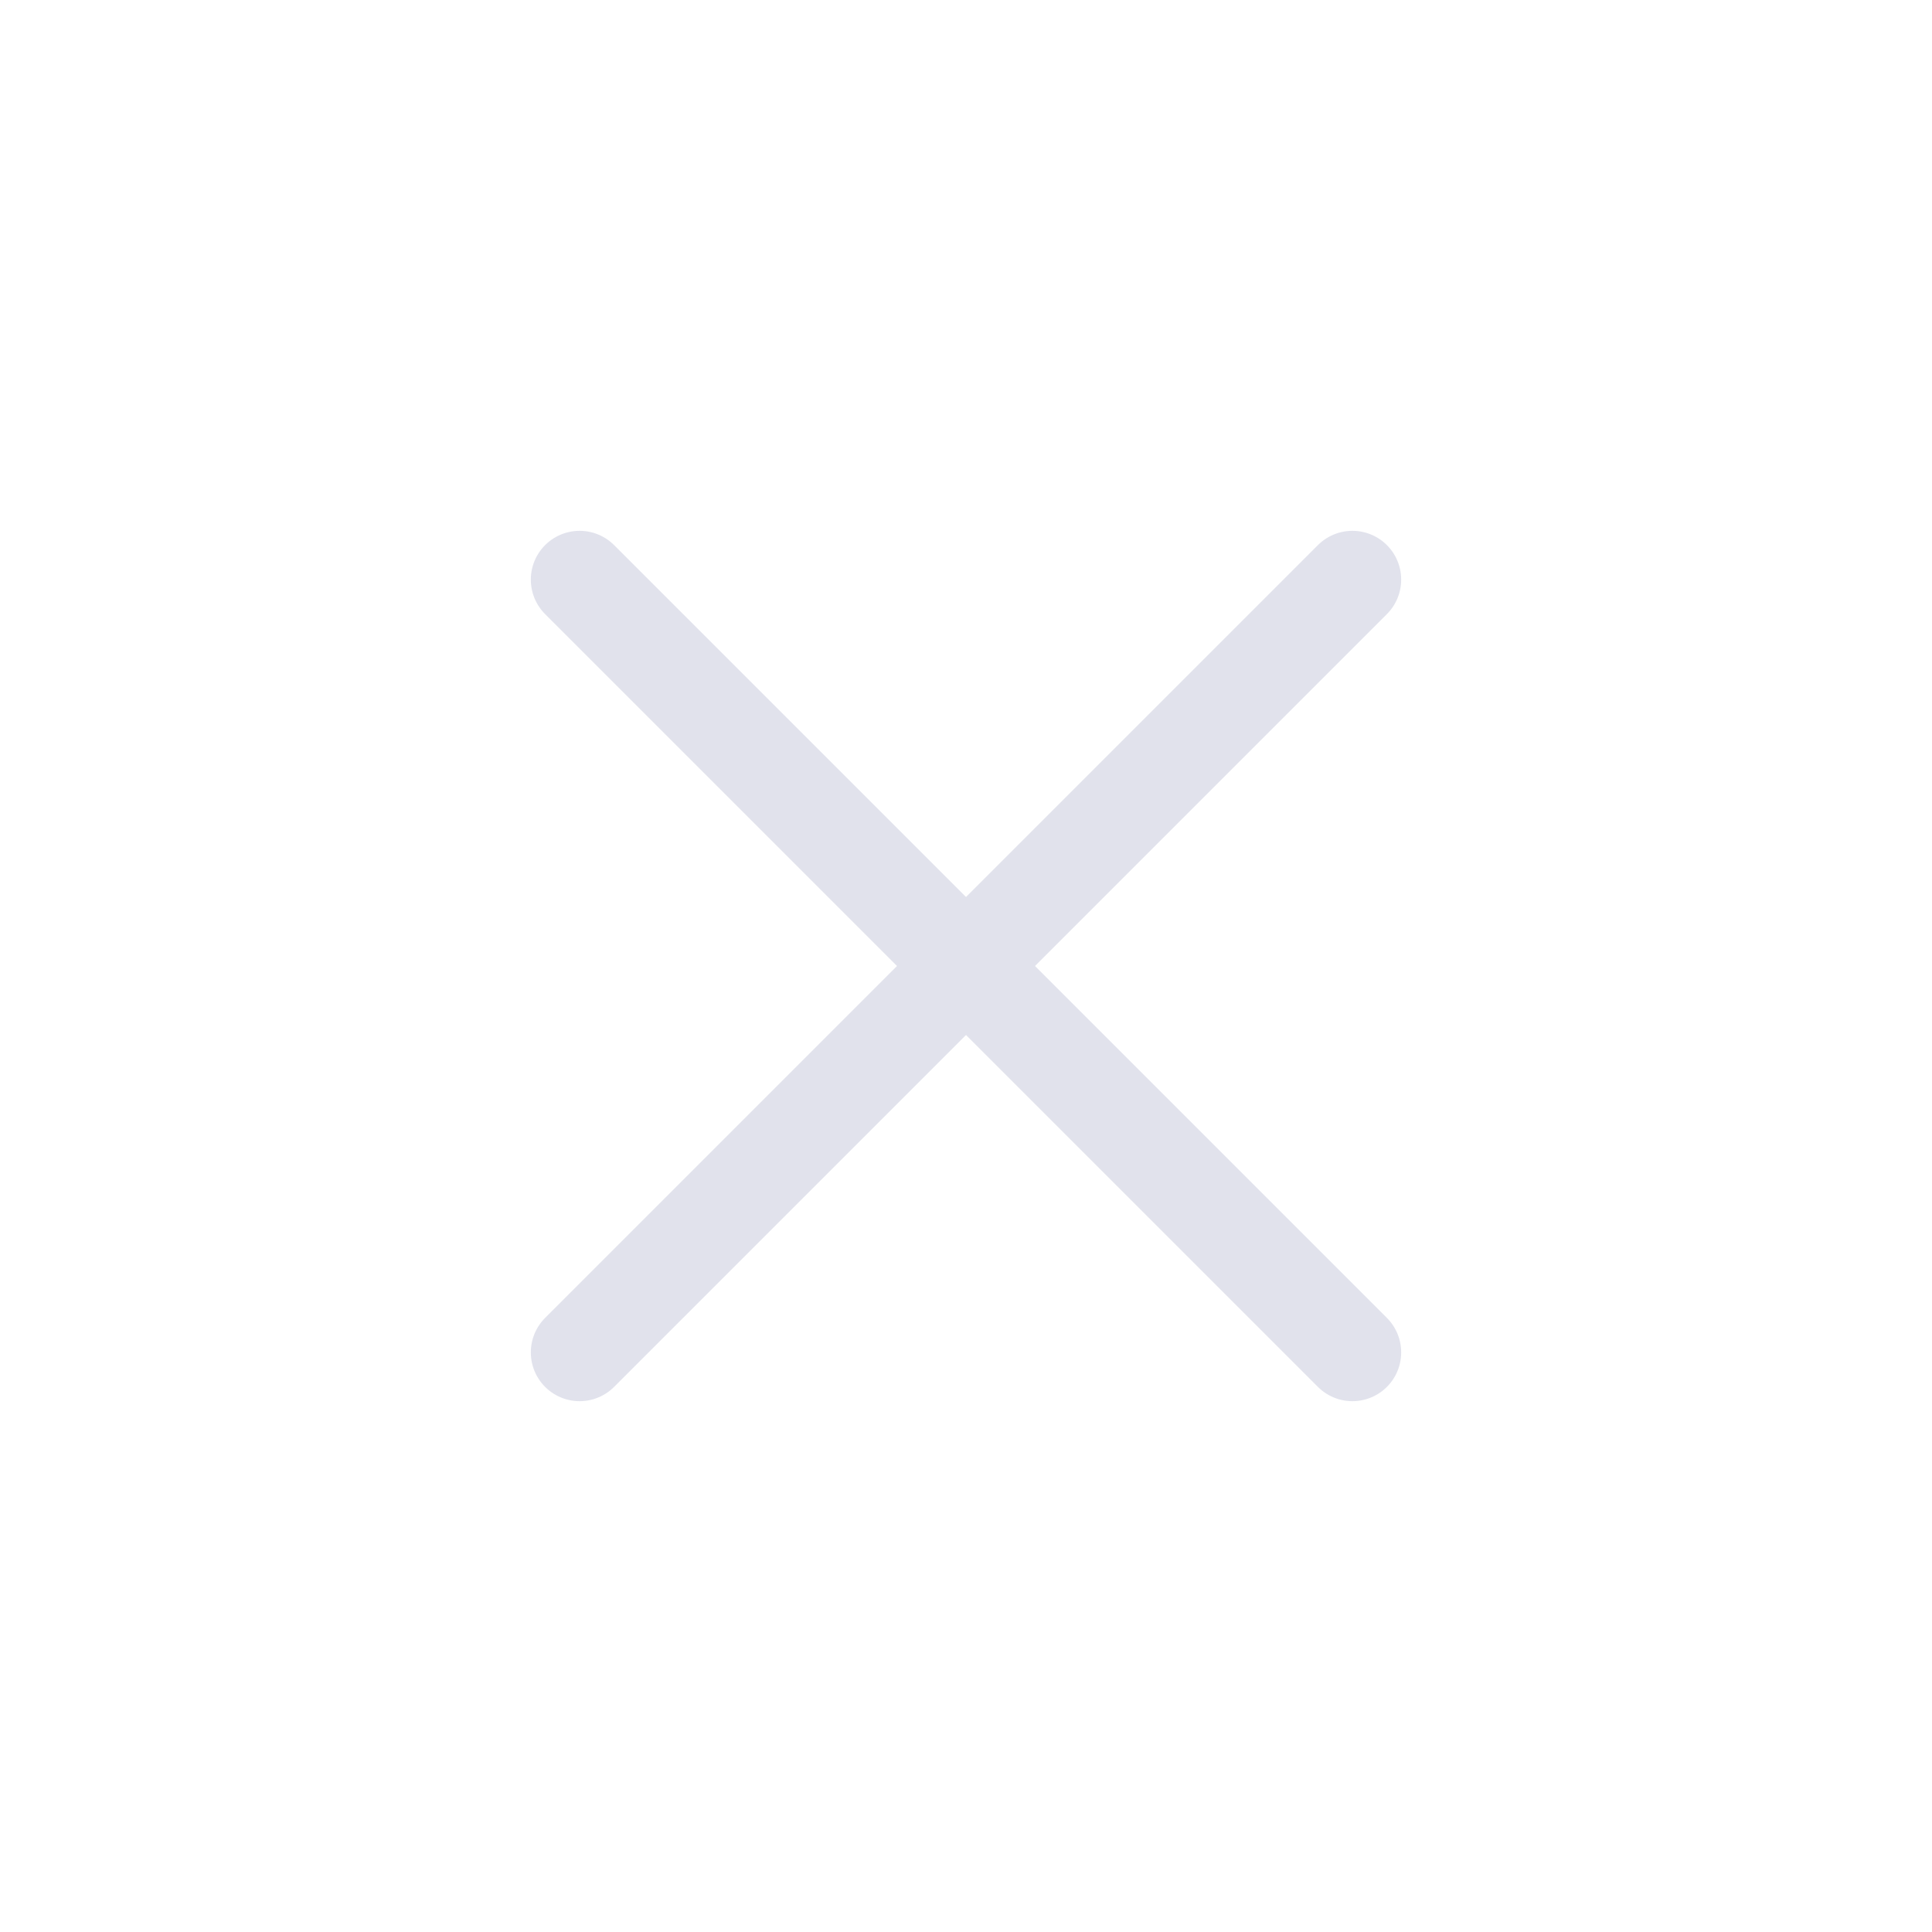
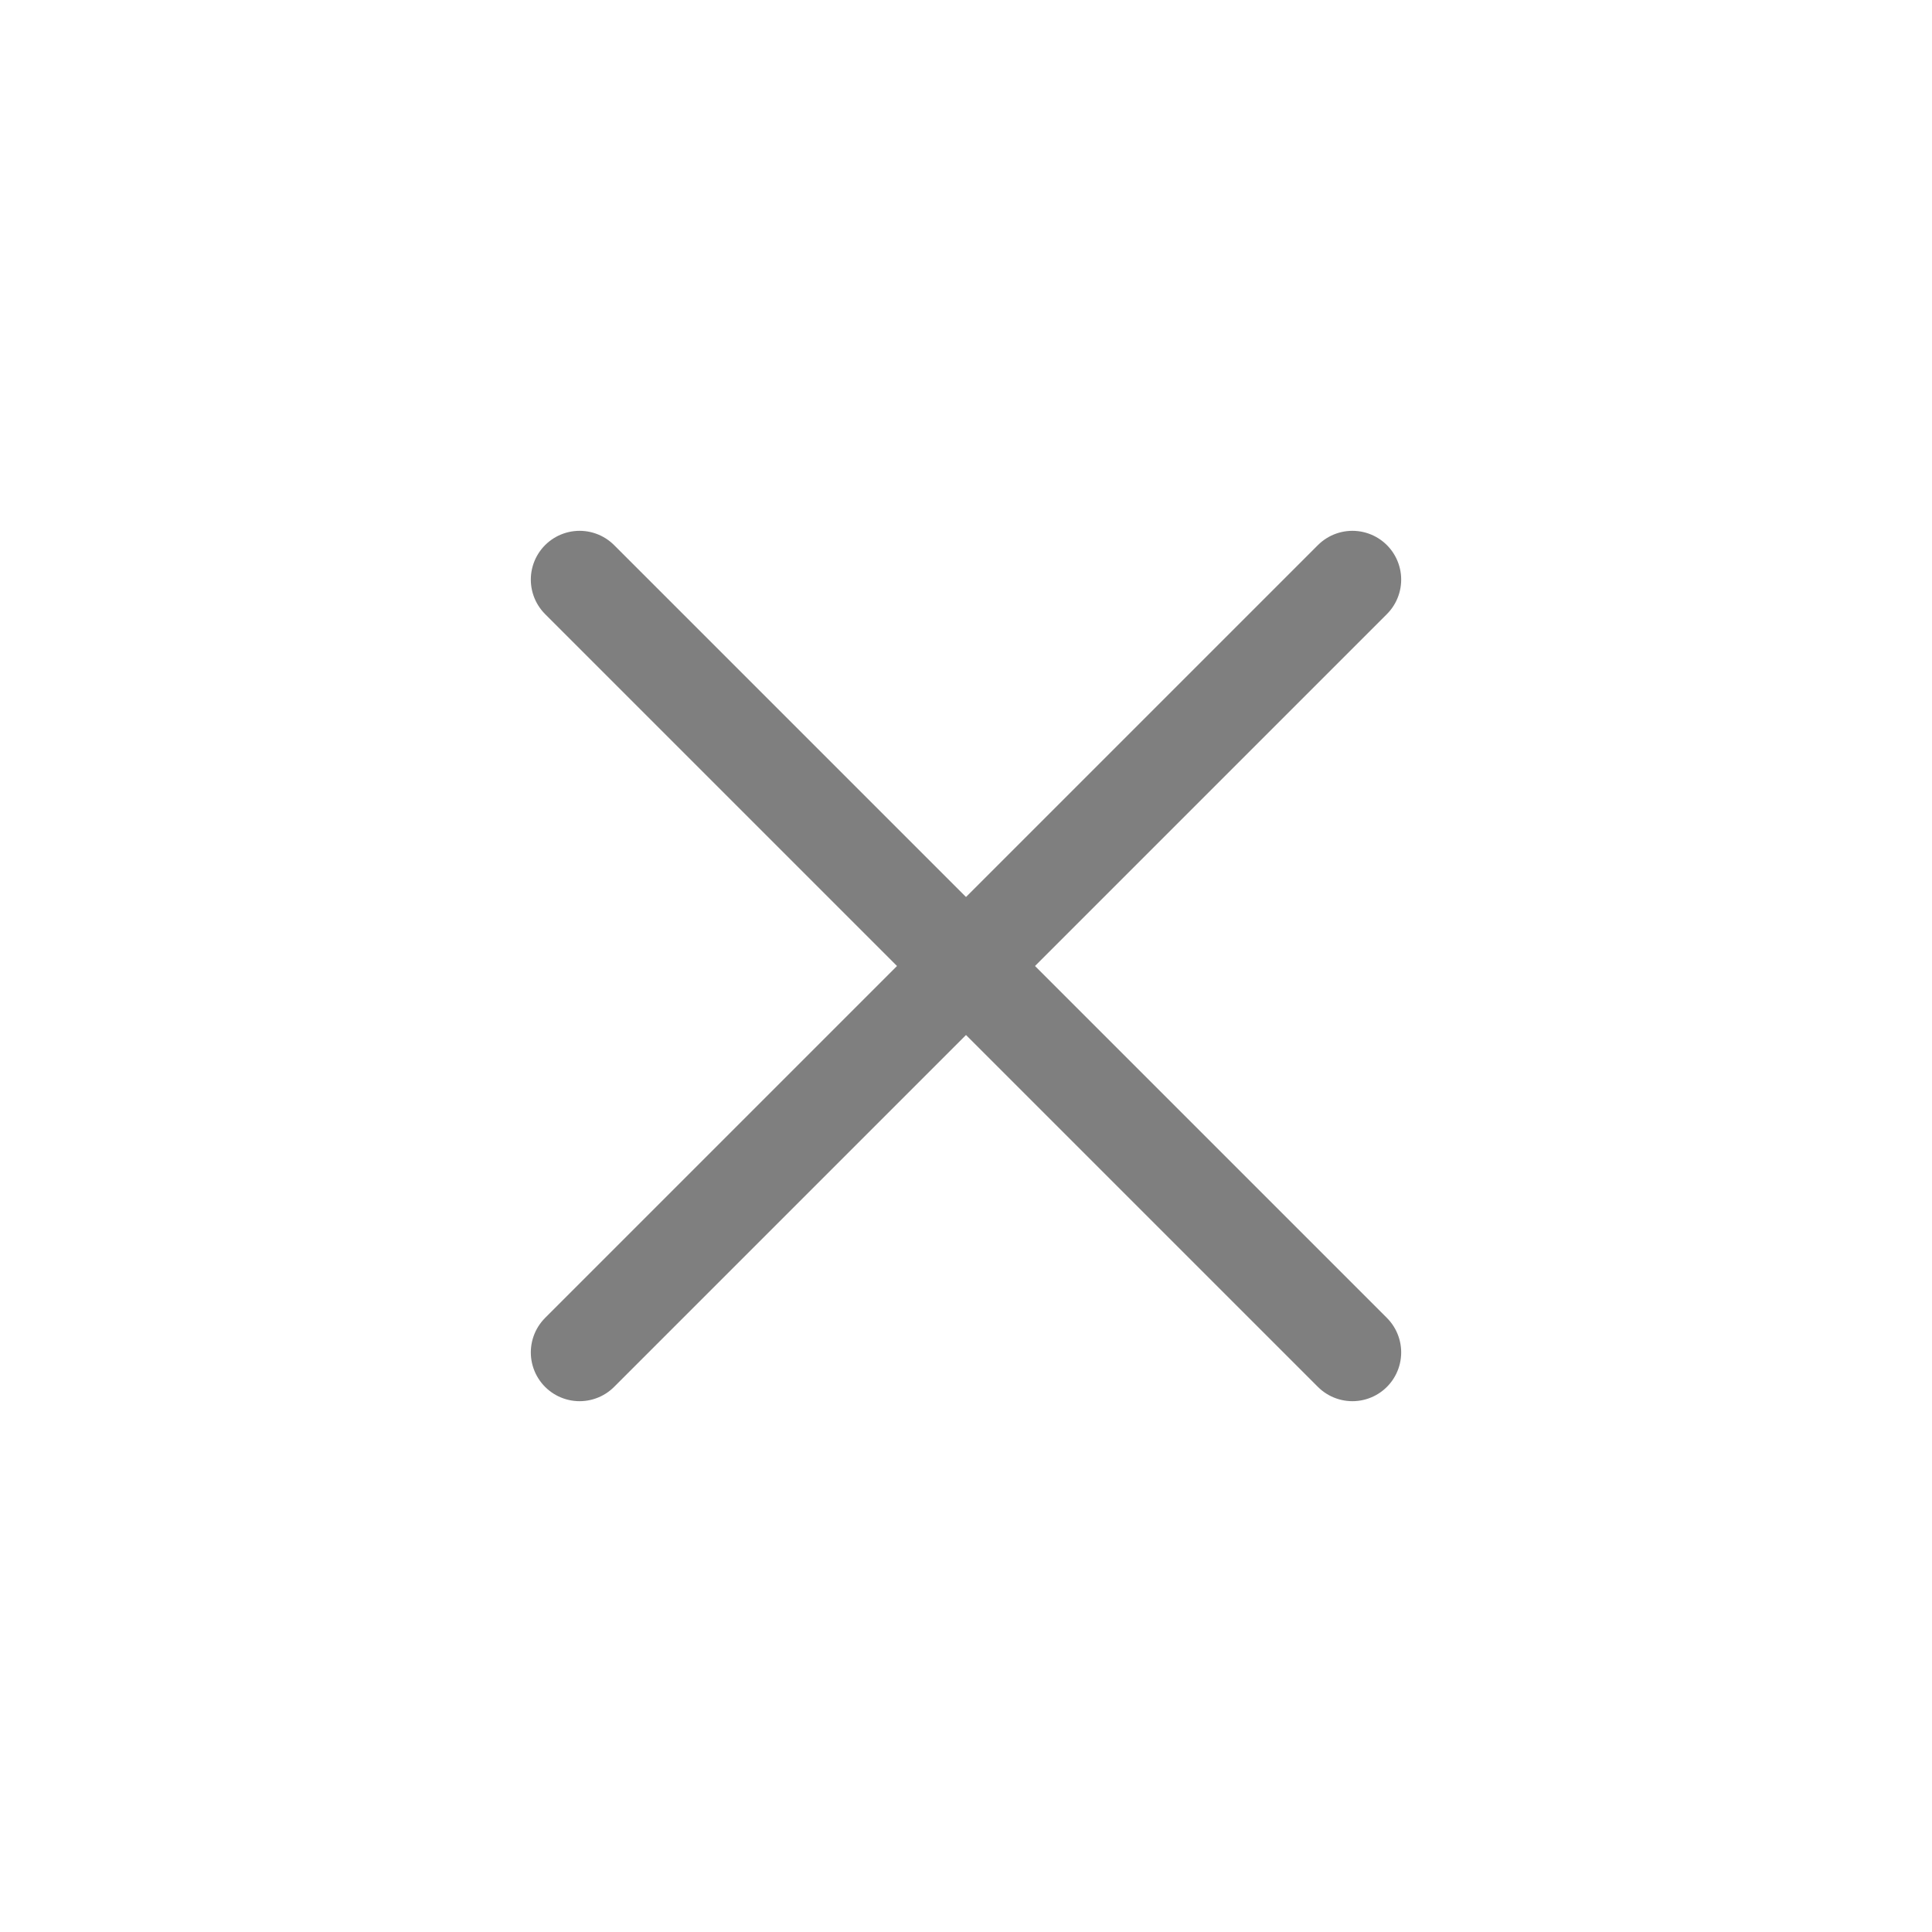
<svg xmlns="http://www.w3.org/2000/svg" viewBox="0 0 50 50" version="1.2" baseProfile="tiny">
  <defs>
</defs>
  <g fill="none" stroke="black" stroke-width="1" fill-rule="evenodd" stroke-linecap="square" stroke-linejoin="bevel">
    <g fill="none" stroke="#000000" stroke-opacity="1" stroke-width="1" stroke-linecap="square" stroke-linejoin="bevel" transform="matrix(1,0,0,1,0,0)" font-family="Noto Sans" font-size="10" font-weight="400" font-style="normal">
</g>
-     <g fill="none" stroke="#e1e2ec" stroke-opacity="1" stroke-width="1.01" stroke-linecap="round" stroke-linejoin="miter" stroke-miterlimit="2" transform="matrix(2.5,0,0,2.5,2.5,2.5)" font-family="Noto Sans" font-size="10" font-weight="400" font-style="normal">
+     <g fill="none" stroke="#7f7f7f" stroke-opacity="1" stroke-width="1.01" stroke-linecap="round" stroke-linejoin="miter" stroke-miterlimit="2" transform="matrix(2.5,0,0,2.5,2.5,2.5)" font-family="Noto Sans" font-size="10" font-weight="400" font-style="normal">
      <polyline fill="none" vector-effect="none" points="5,5 13,13 " />
      <polyline fill="none" vector-effect="none" points="13,5 5,13 " />
    </g>
    <g fill="none" stroke="#000000" stroke-opacity="1" stroke-width="1" stroke-linecap="square" stroke-linejoin="bevel" transform="matrix(1,0,0,1,0,0)" font-family="Noto Sans" font-size="10" font-weight="400" font-style="normal">
</g>
  </g>
</svg>
